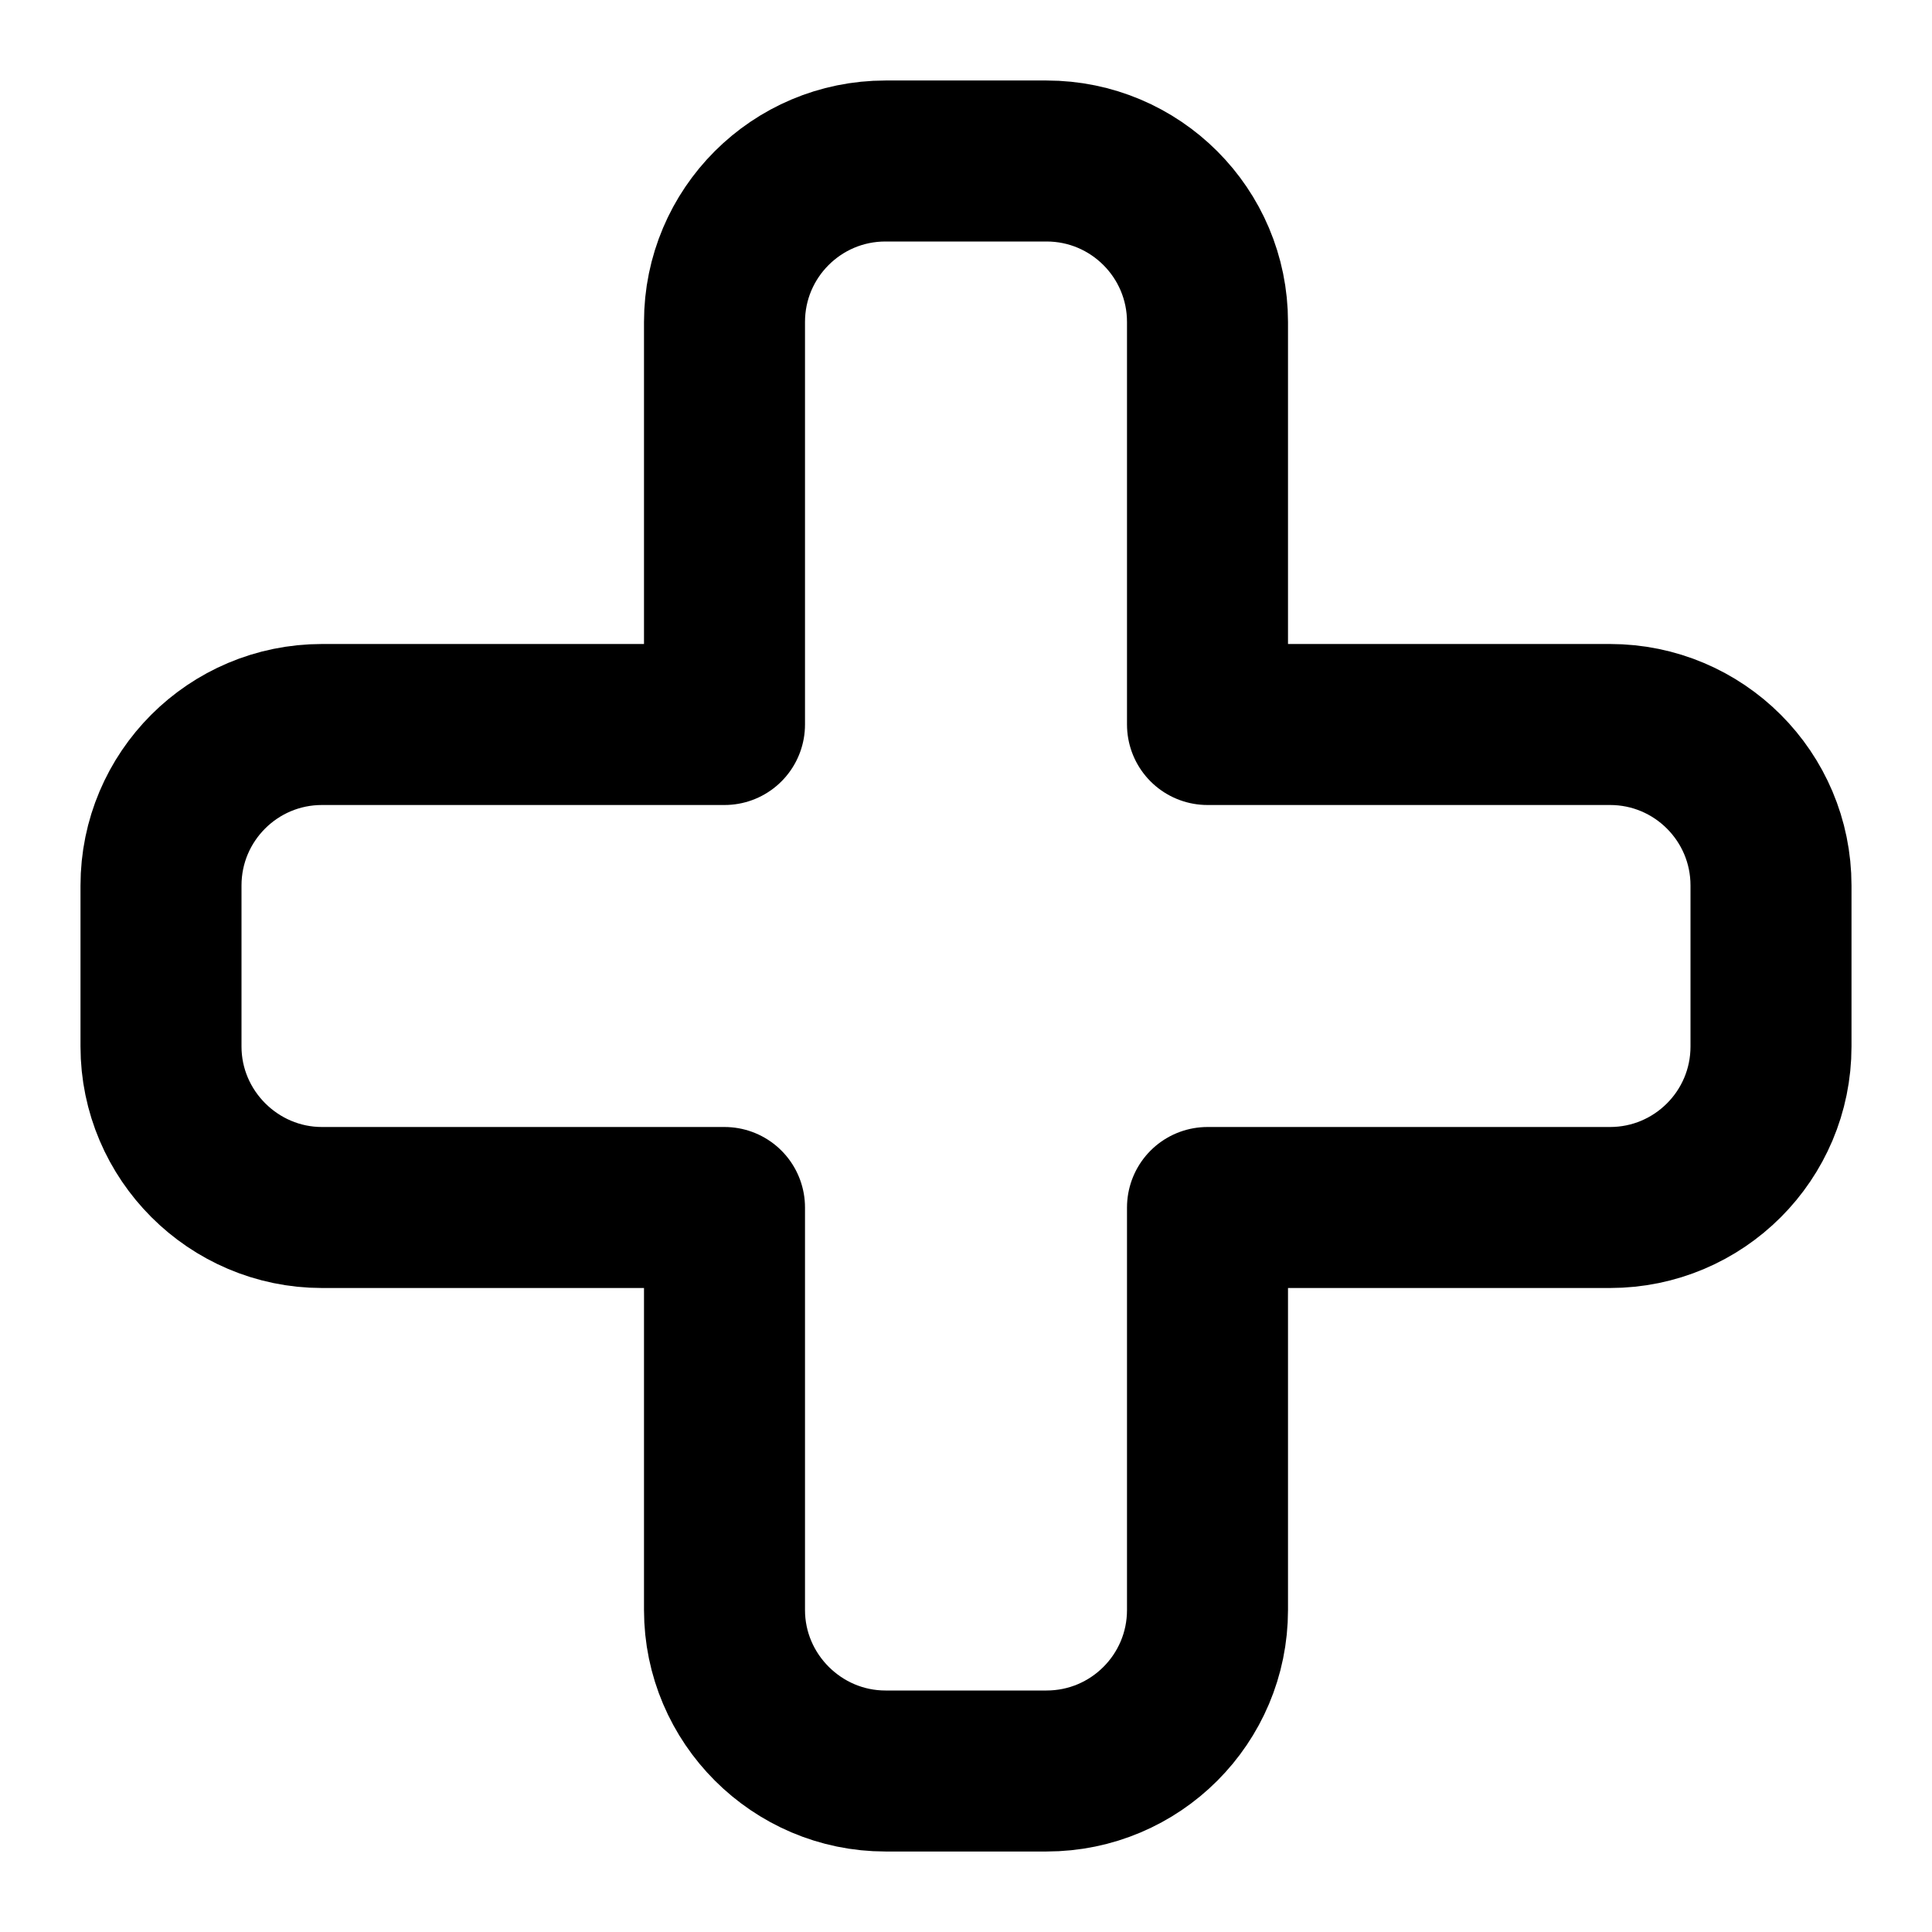
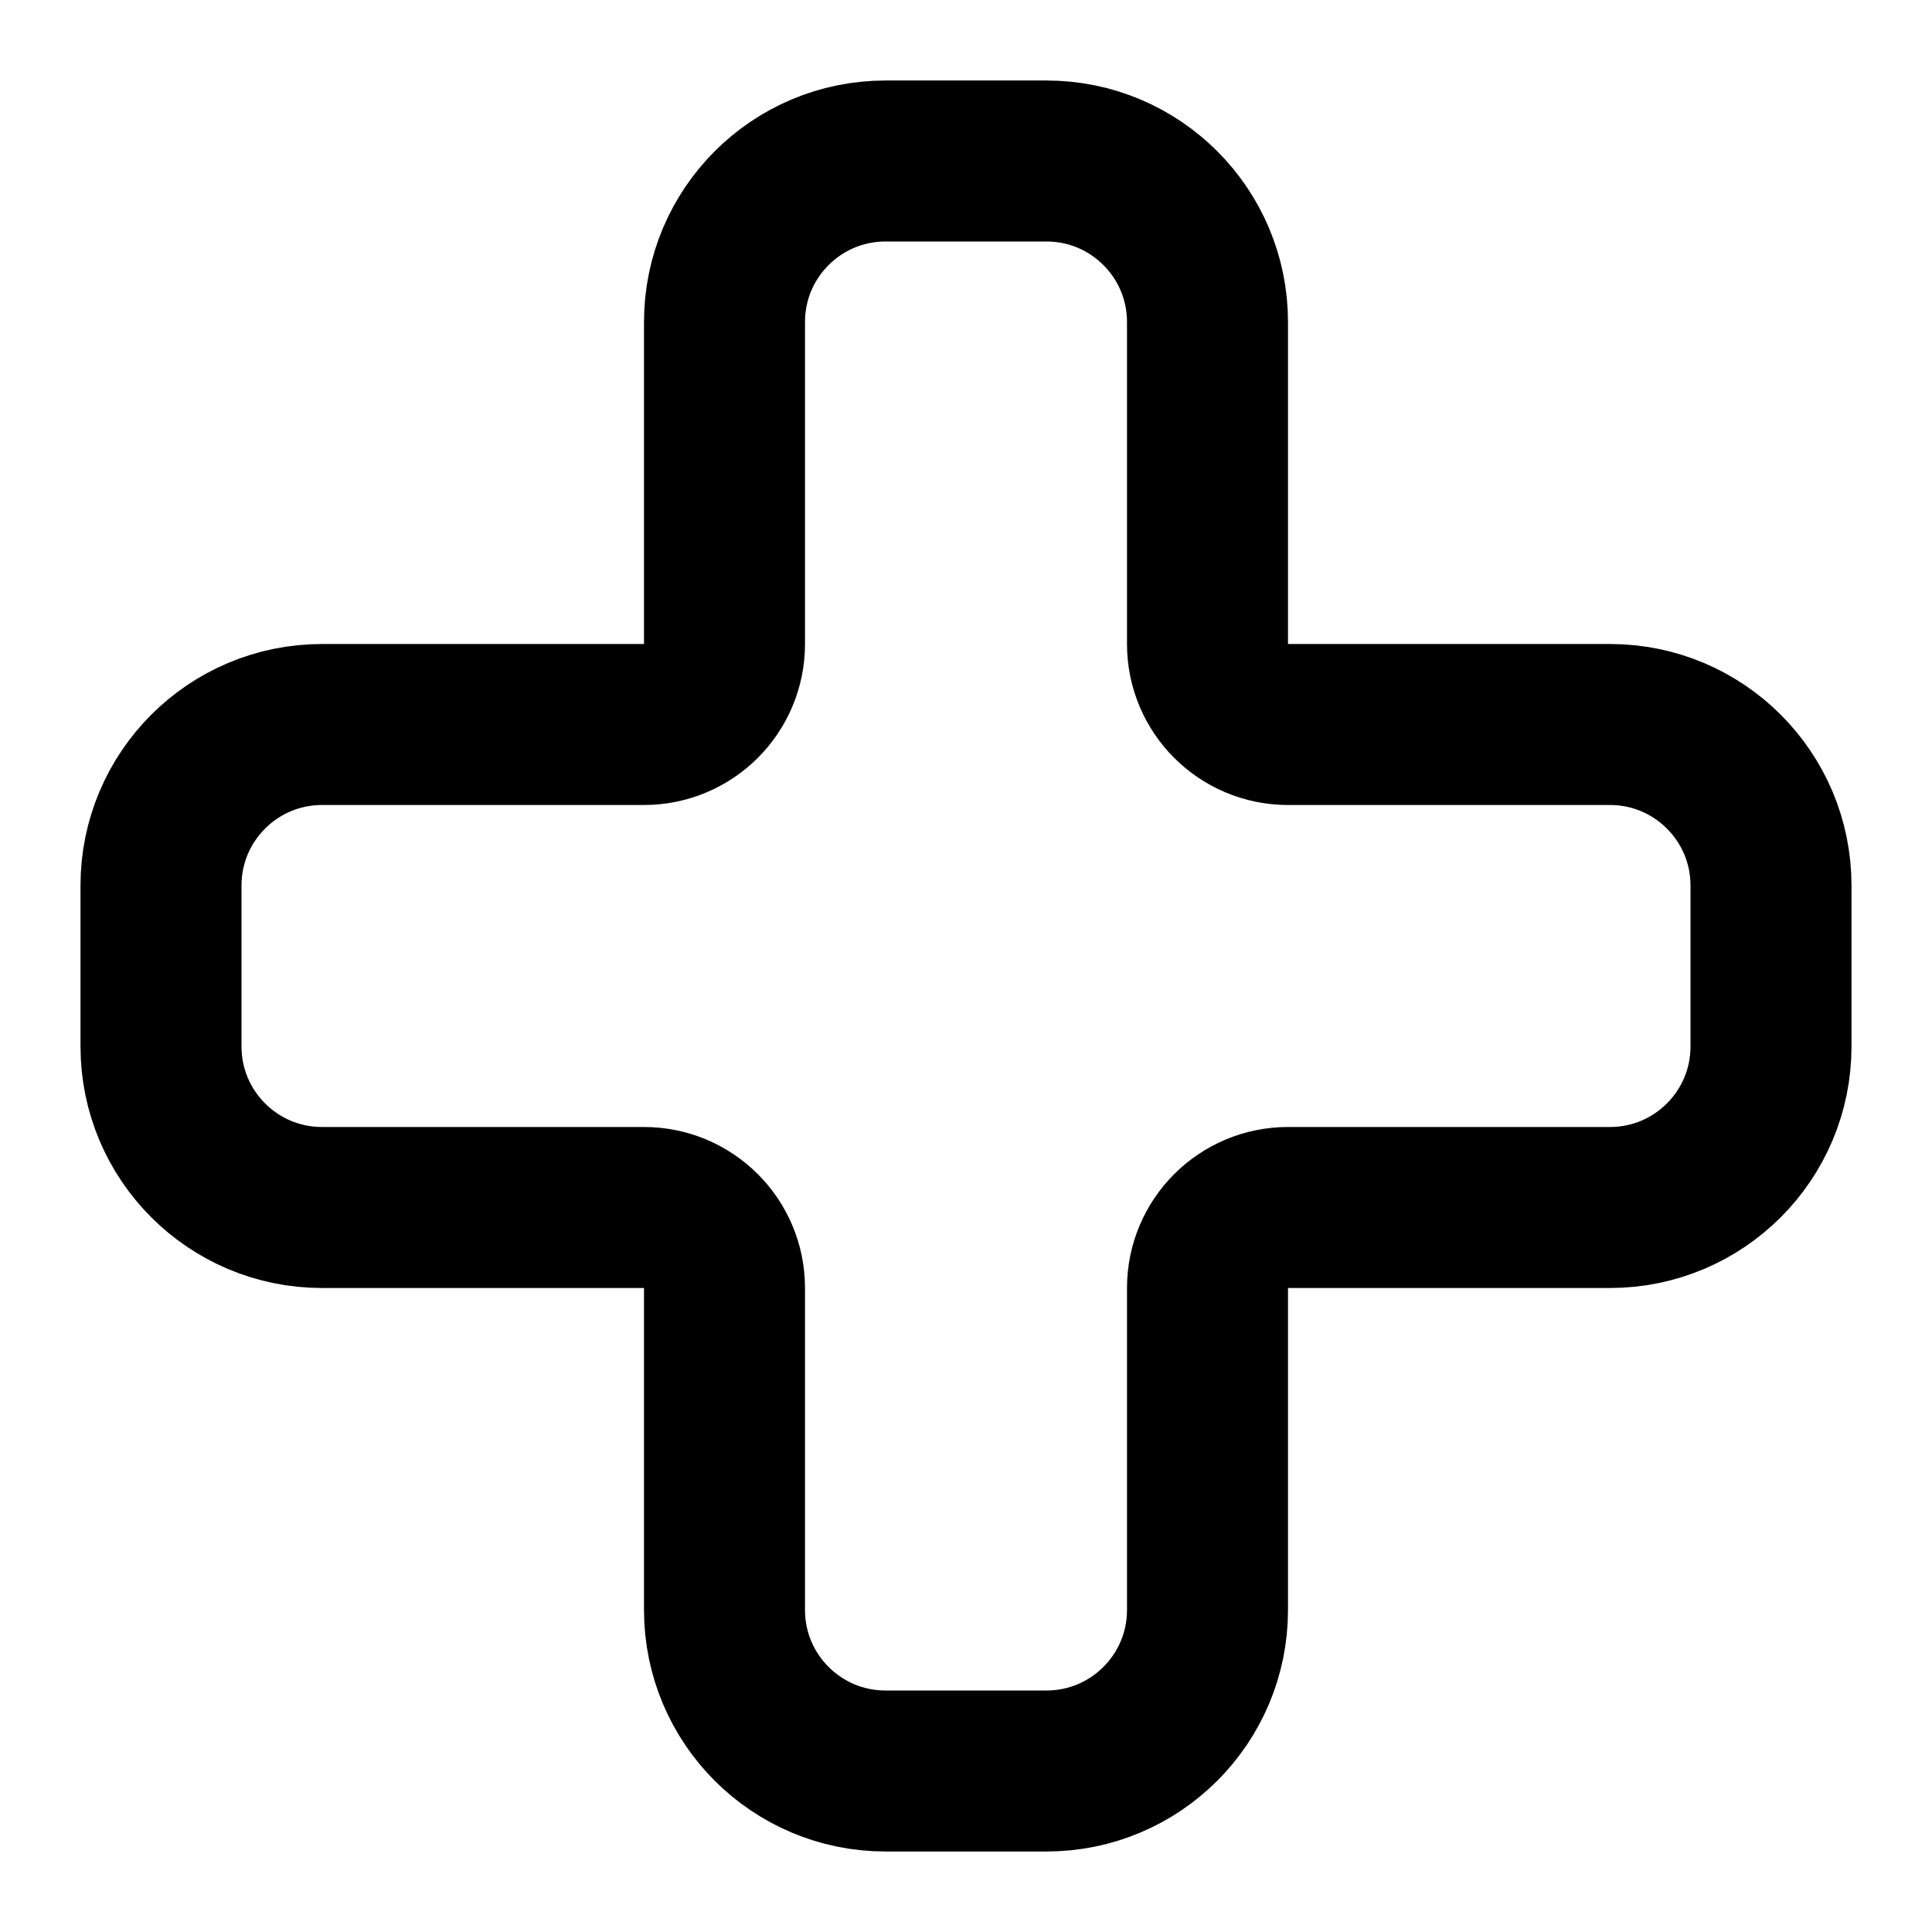
<svg xmlns="http://www.w3.org/2000/svg" viewBox="0 0 24 24" fill="none" stroke="currentColor" stroke-width="2" stroke-linecap="round" stroke-linejoin="round">
-   <path d="M11 2a2 2 0 0 0-2 2v5H4a2 2 0 0 0-2 2v2c0 1.1.9 2 2 2h5v5c0 1.1.9 2 2 2h2a2 2 0 0 0 2-2v-5h5a2 2 0 0 0 2-2v-2a2 2 0 0 0-2-2h-5V4a2 2 0 0 0-2-2h-2z" />
+   <path d="M4 9a2 2 0 0 0-2 2v2a2 2 0 0 0 2 2h4a1 1 0 0 1 1 1v4a2 2 0 0 0 2 2h2a2 2 0 0 0 2-2v-4a1 1 0 0 1 1-1h4a2 2 0 0 0 2-2v-2a2 2 0 0 0-2-2h-4a1 1 0 0 1-1-1V4a2 2 0 0 0-2-2h-2a2 2 0 0 0-2 2v4a1 1 0 0 1-1 1z" />
</svg>
